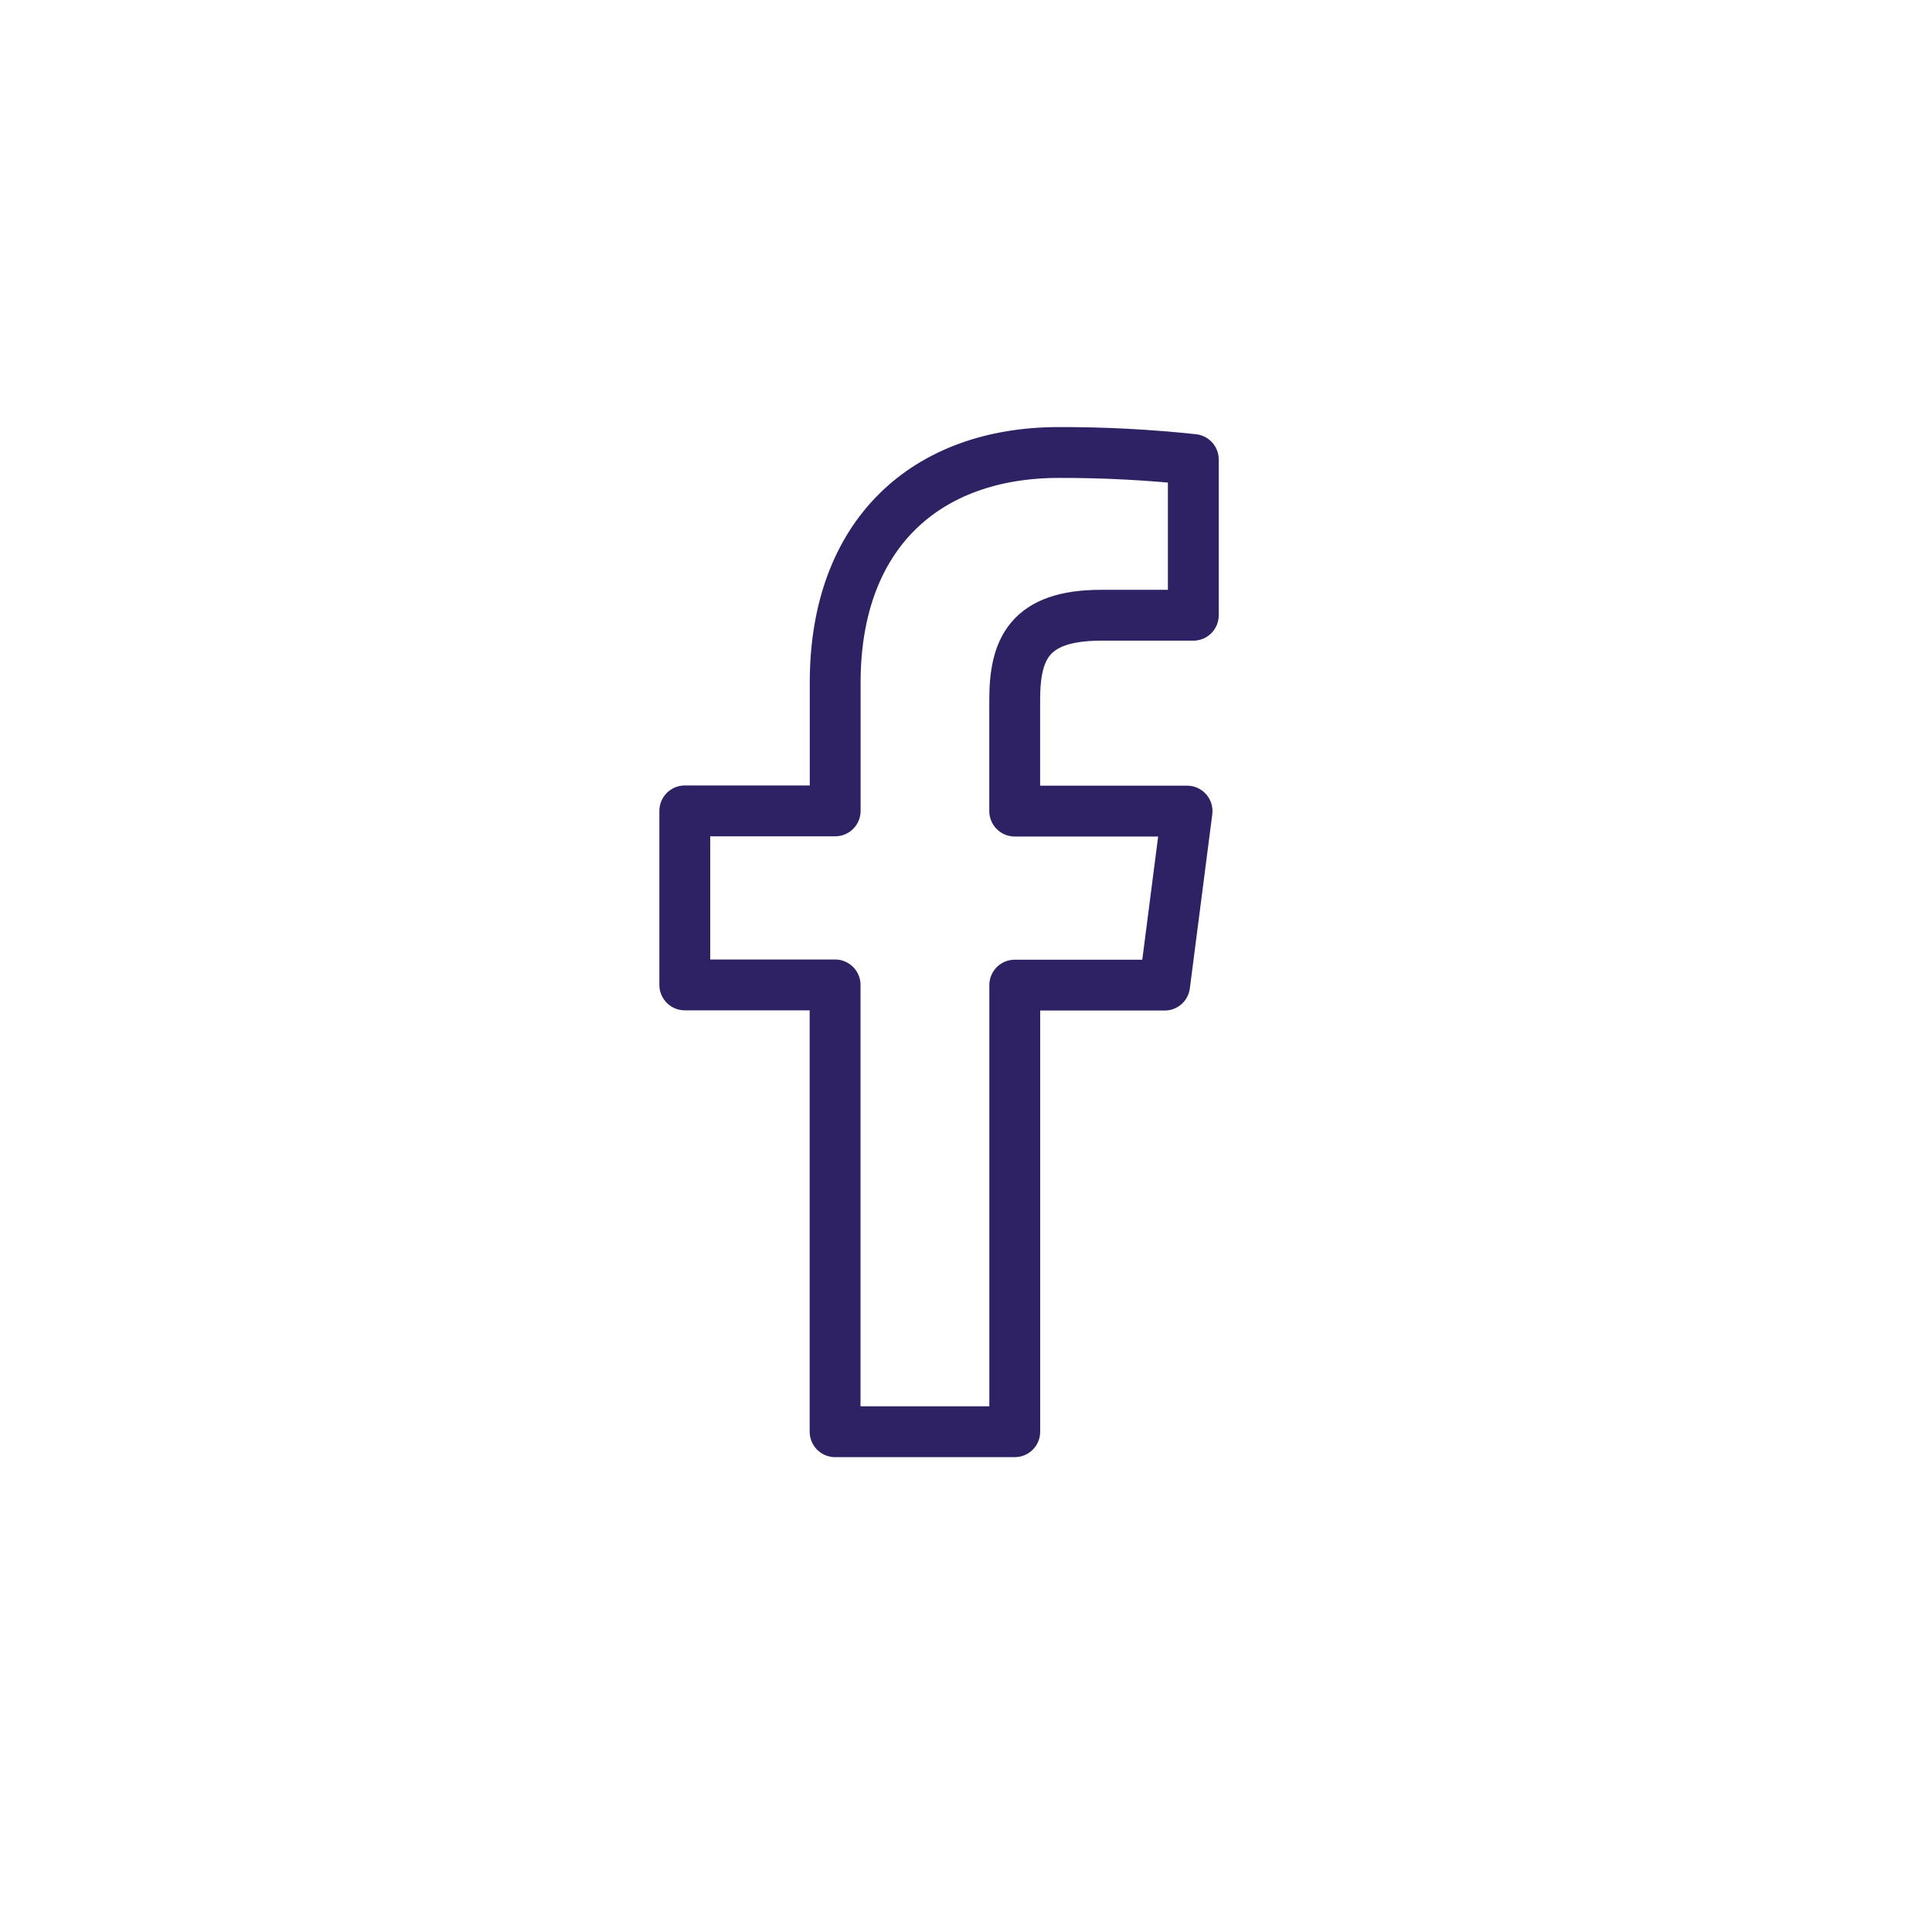
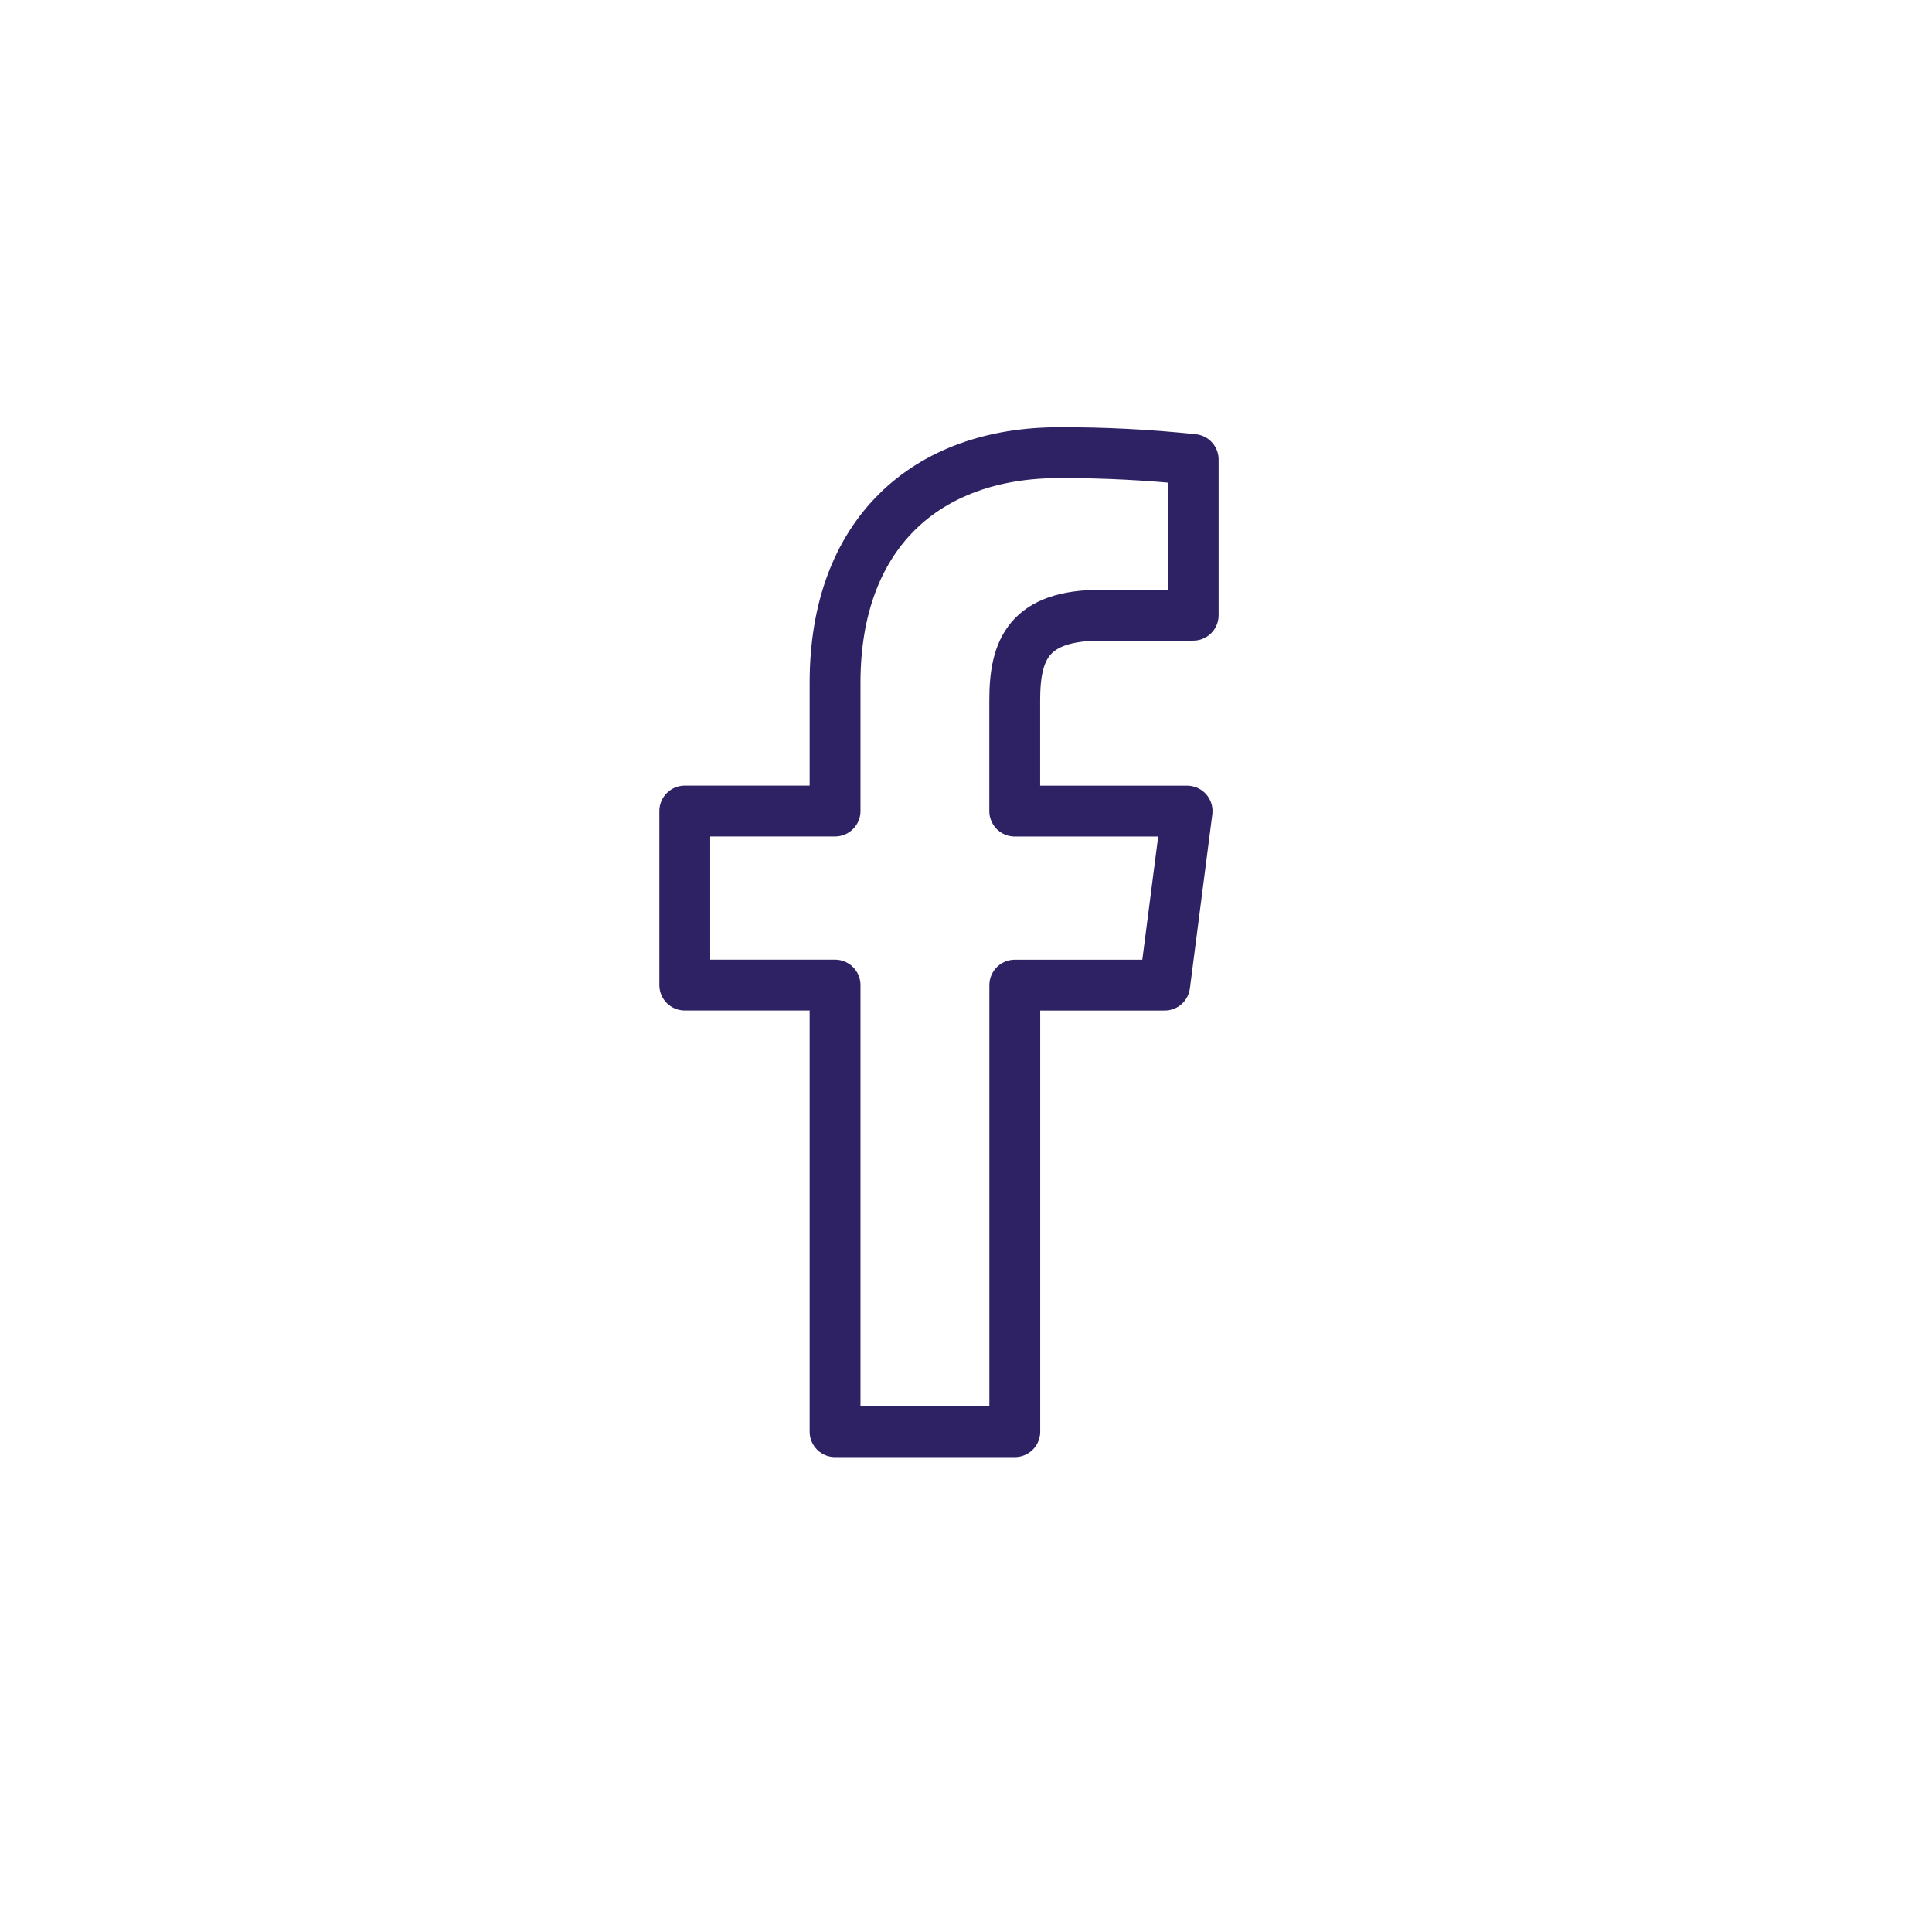
- <svg xmlns="http://www.w3.org/2000/svg" width="38" height="38" viewBox="0 0 38 38">
-   <g id="icon-facebook-M">
-     <path id="f" d="M19.959,28.16V19.376h2.948l.441-3.423h-3.39V13.767c0-.991.275-1.666,1.7-1.666h1.813V9.038A24.254,24.254,0,0,0,20.827,8.9c-2.613,0-4.4,1.6-4.4,4.525v2.524H13.469v3.423h2.956V28.16Z" fill="none" stroke="#2e2265" stroke-linecap="round" stroke-linejoin="round" />
-   </g>
+ <svg xmlns="http://www.w3.org/2000/svg" xmlns:xlink="http://www.w3.org/1999/xlink" width="38" height="38" viewBox="0 0 38 38">
+   <defs>
+     <symbol id="icon-facebook-M" data-name="icon-facebook-M" viewBox="0 0 11 20.256">
+       <path id="f" d="M6.991,19.756V10.973H9.939l.441-3.423h-3.39V5.364c0-.991.275-1.667,1.696-1.667L10.5,3.697V.635A24.254,24.254,0,0,0,7.859.5C5.245.5,3.456,2.095,3.456,5.025V7.549H.5v3.423H3.456v8.784Z" fill="none" stroke="#2e2265" stroke-linecap="round" stroke-linejoin="round" />
+     </symbol>
+   </defs>
+   <use width="11" height="20.256" transform="translate(12.9686 8.4034)" xlink:href="#icon-facebook-M" />
</svg>
